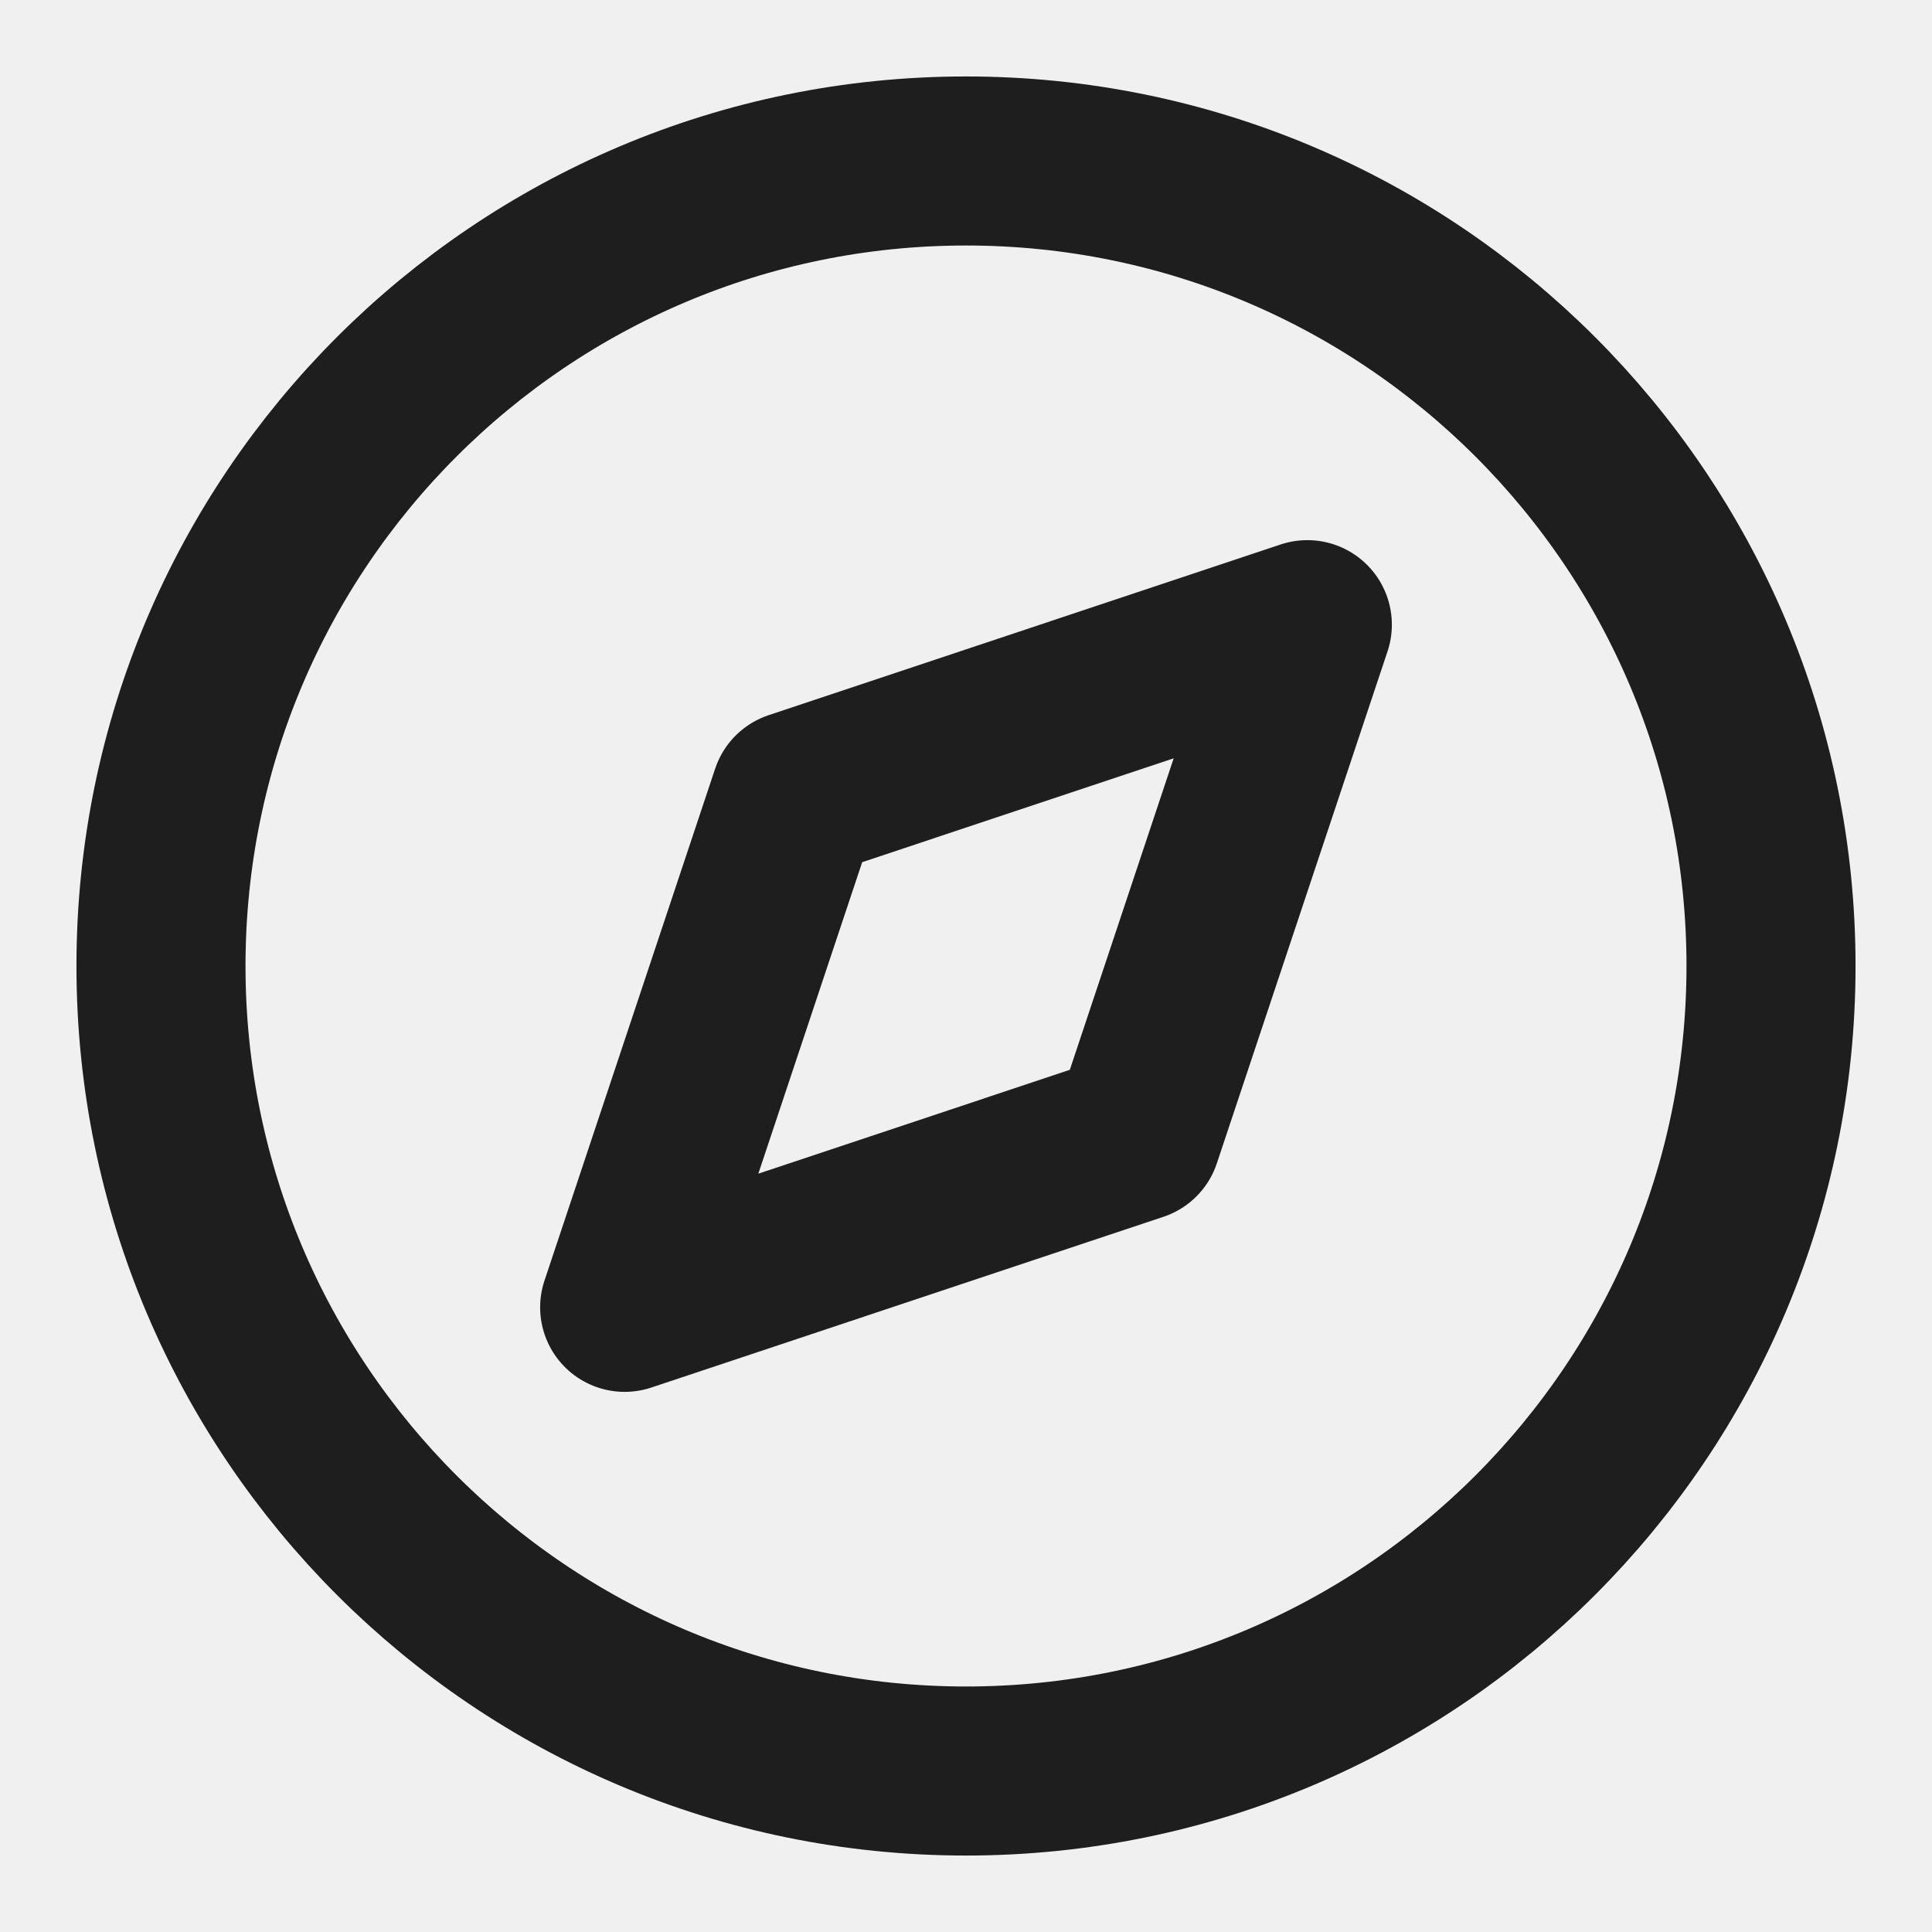
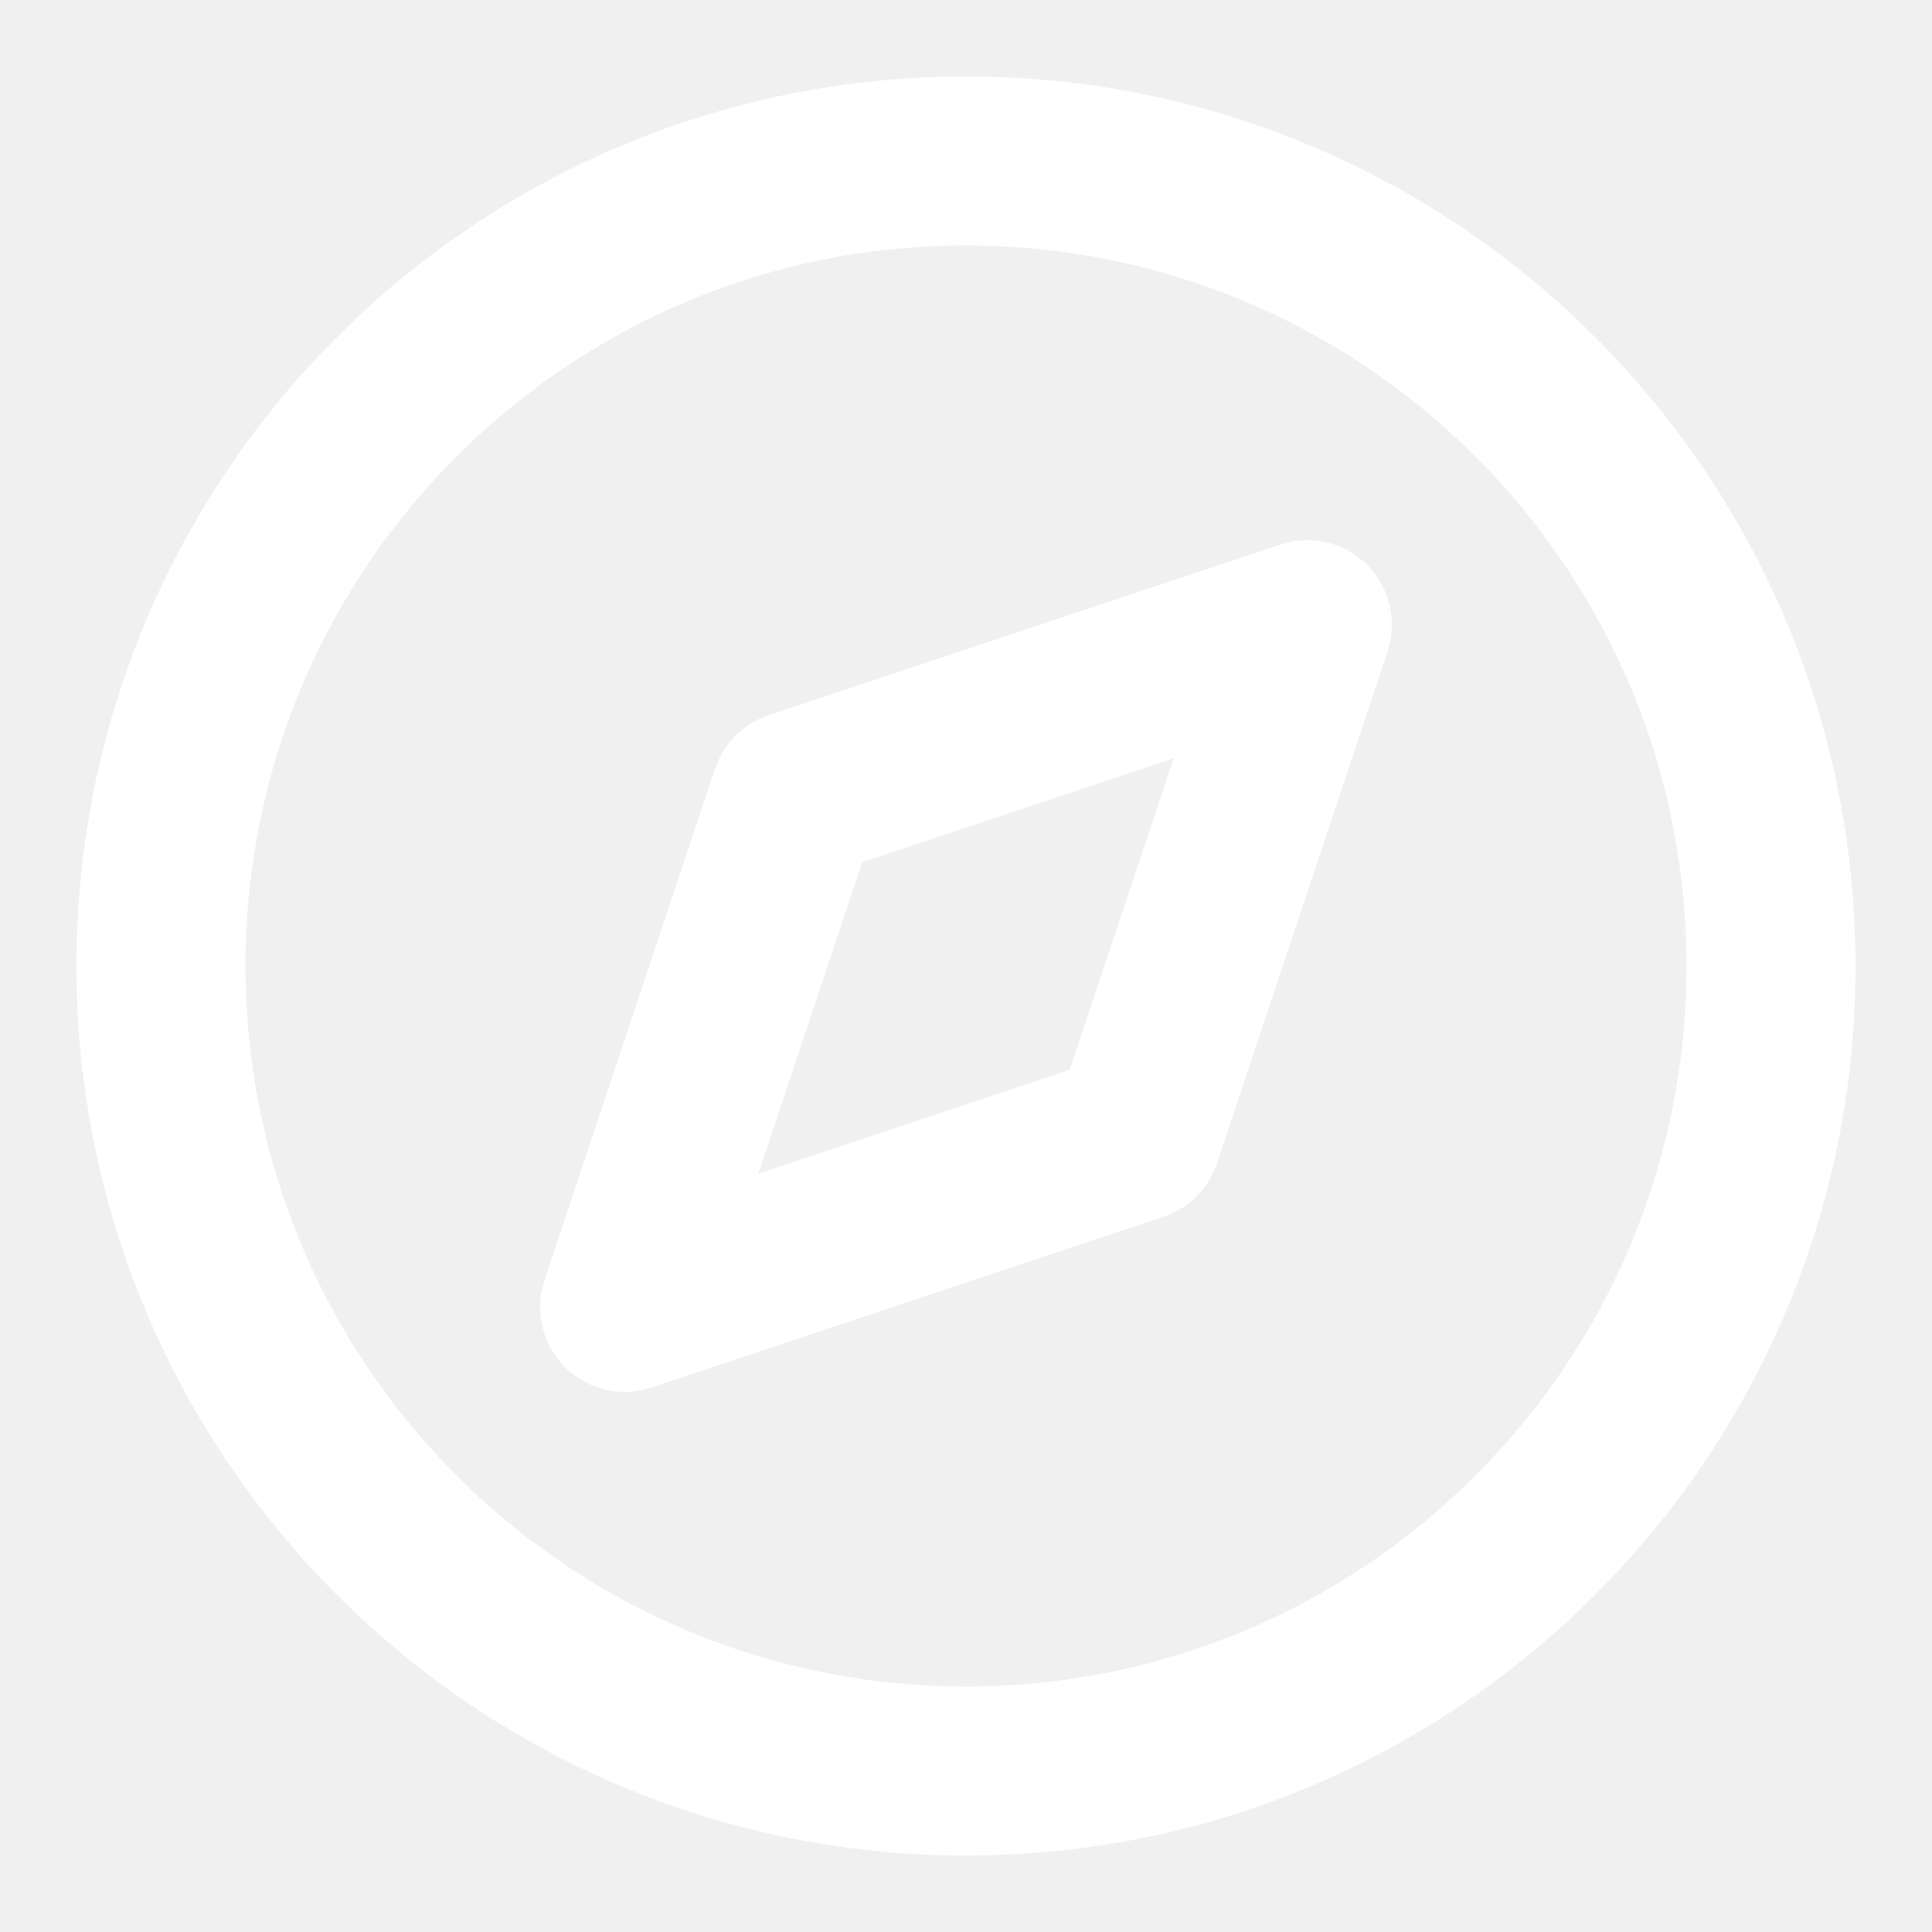
<svg xmlns="http://www.w3.org/2000/svg" width="40" height="40" viewBox="0 0 40 40" fill="none">
-   <path d="M20 36.667C29.205 36.667 36.667 29.205 36.667 20C36.667 10.795 29.205 3.333 20 3.333C10.795 3.333 3.333 10.795 3.333 20C3.333 29.205 10.795 36.667 20 36.667Z" stroke="#1E1E1E" stroke-width="3.5" stroke-linecap="round" stroke-linejoin="round" />
-   <path d="M27.067 12.933L23.533 23.533L12.933 27.067L16.467 16.467L27.067 12.933Z" stroke="#1E1E1E" stroke-width="3.5" stroke-linecap="round" stroke-linejoin="round" />
+   <path d="M20 36.667C29.205 36.667 36.667 29.205 36.667 20C36.667 10.795 29.205 3.333 20 3.333C10.795 3.333 3.333 10.795 3.333 20C3.333 29.205 10.795 36.667 20 36.667Z" stroke="white" stroke-width="3.5" stroke-linecap="round" stroke-linejoin="round" />
+   <path d="M27.067 12.933L23.533 23.533L12.933 27.067L16.467 16.467L27.067 12.933Z" stroke="white" stroke-width="3.5" stroke-linecap="round" stroke-linejoin="round" />
</svg>
